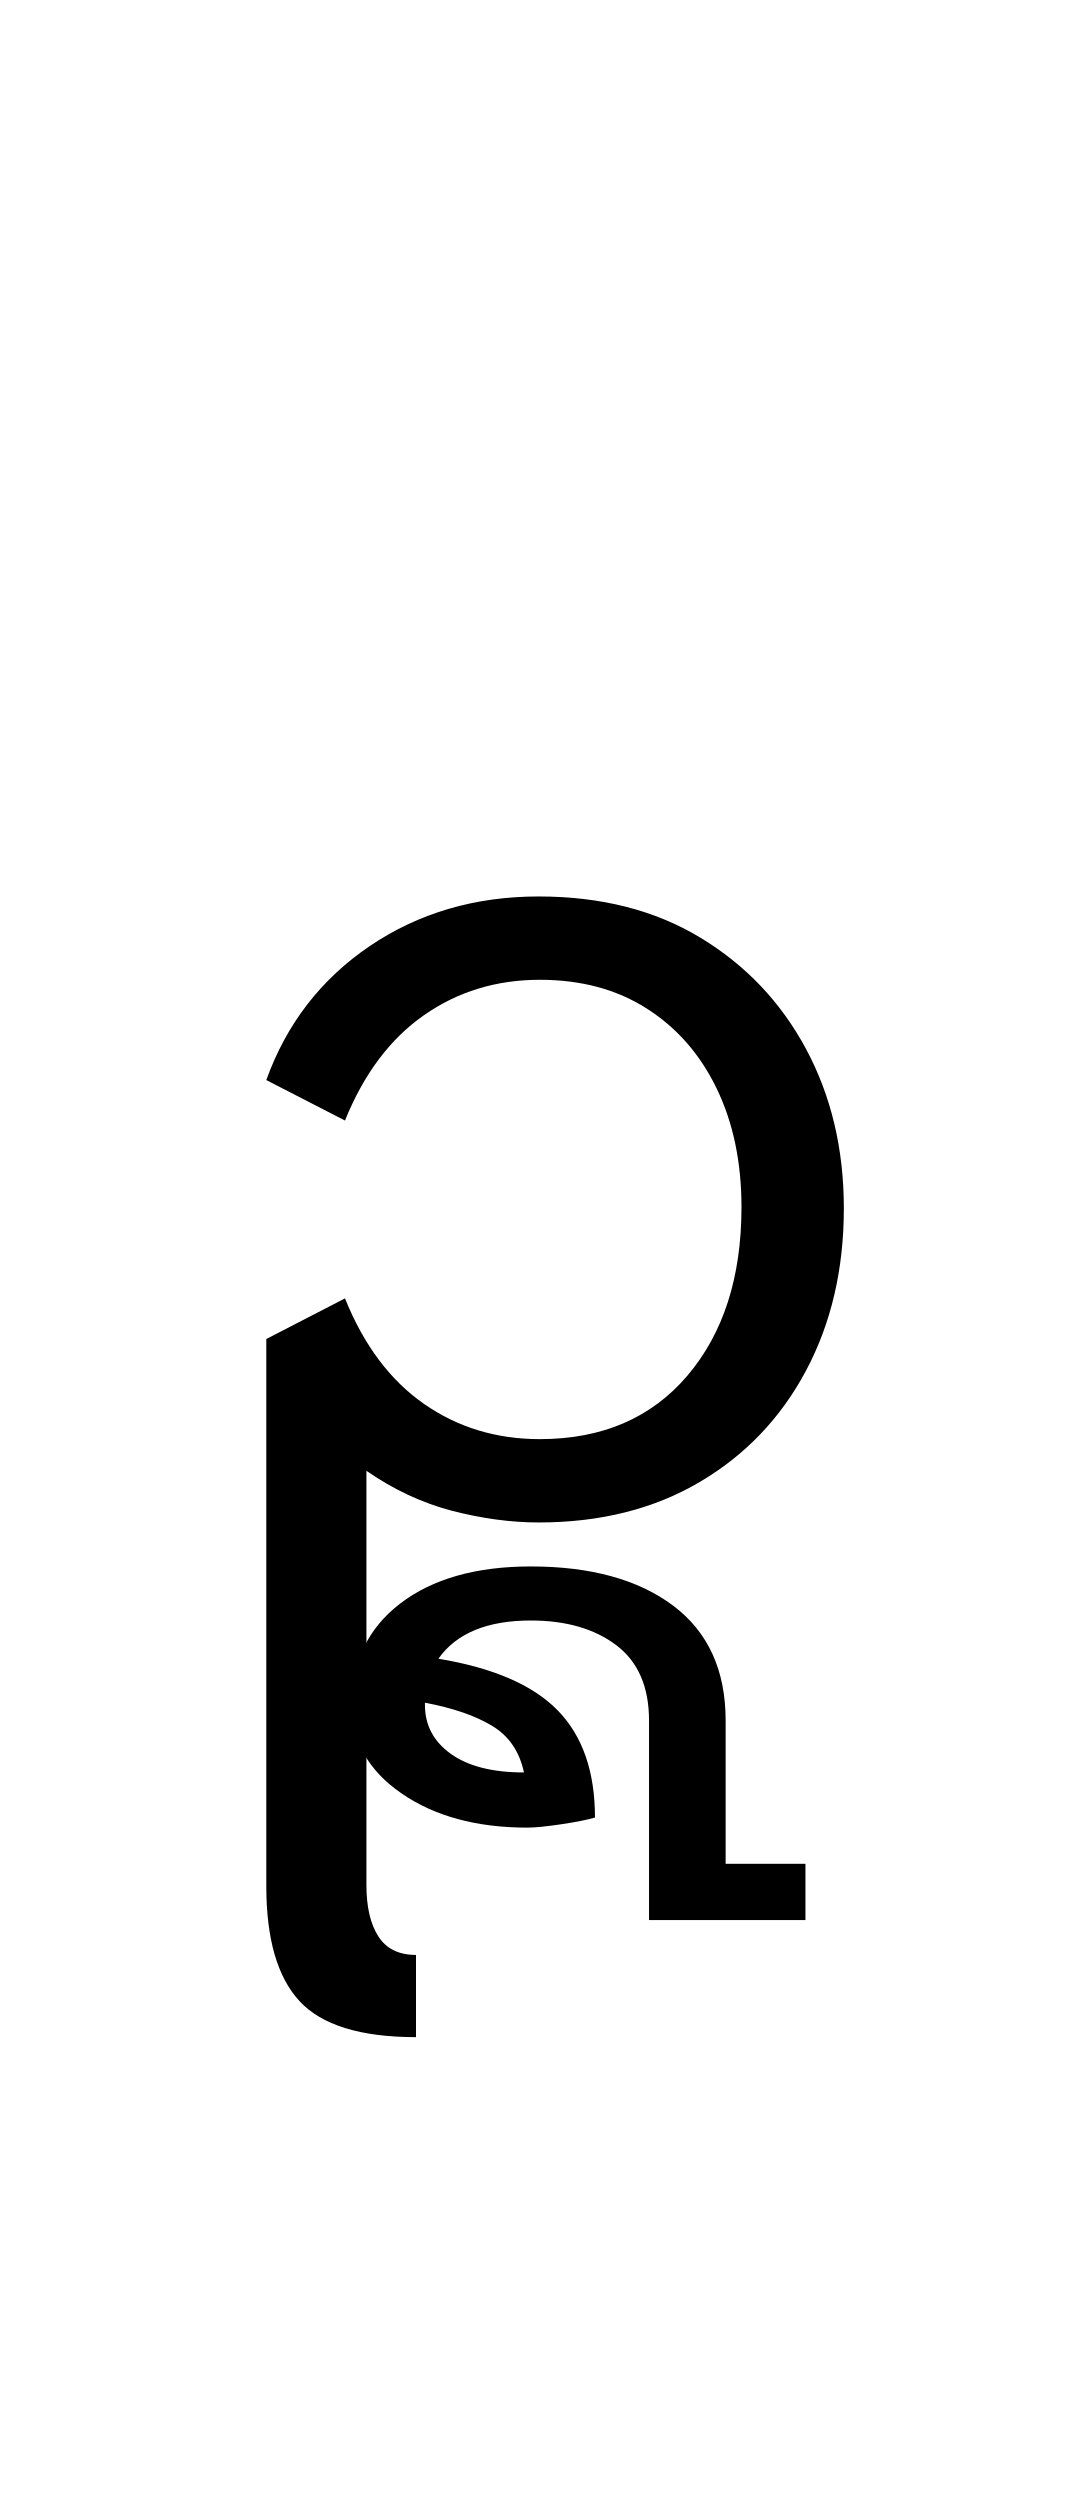
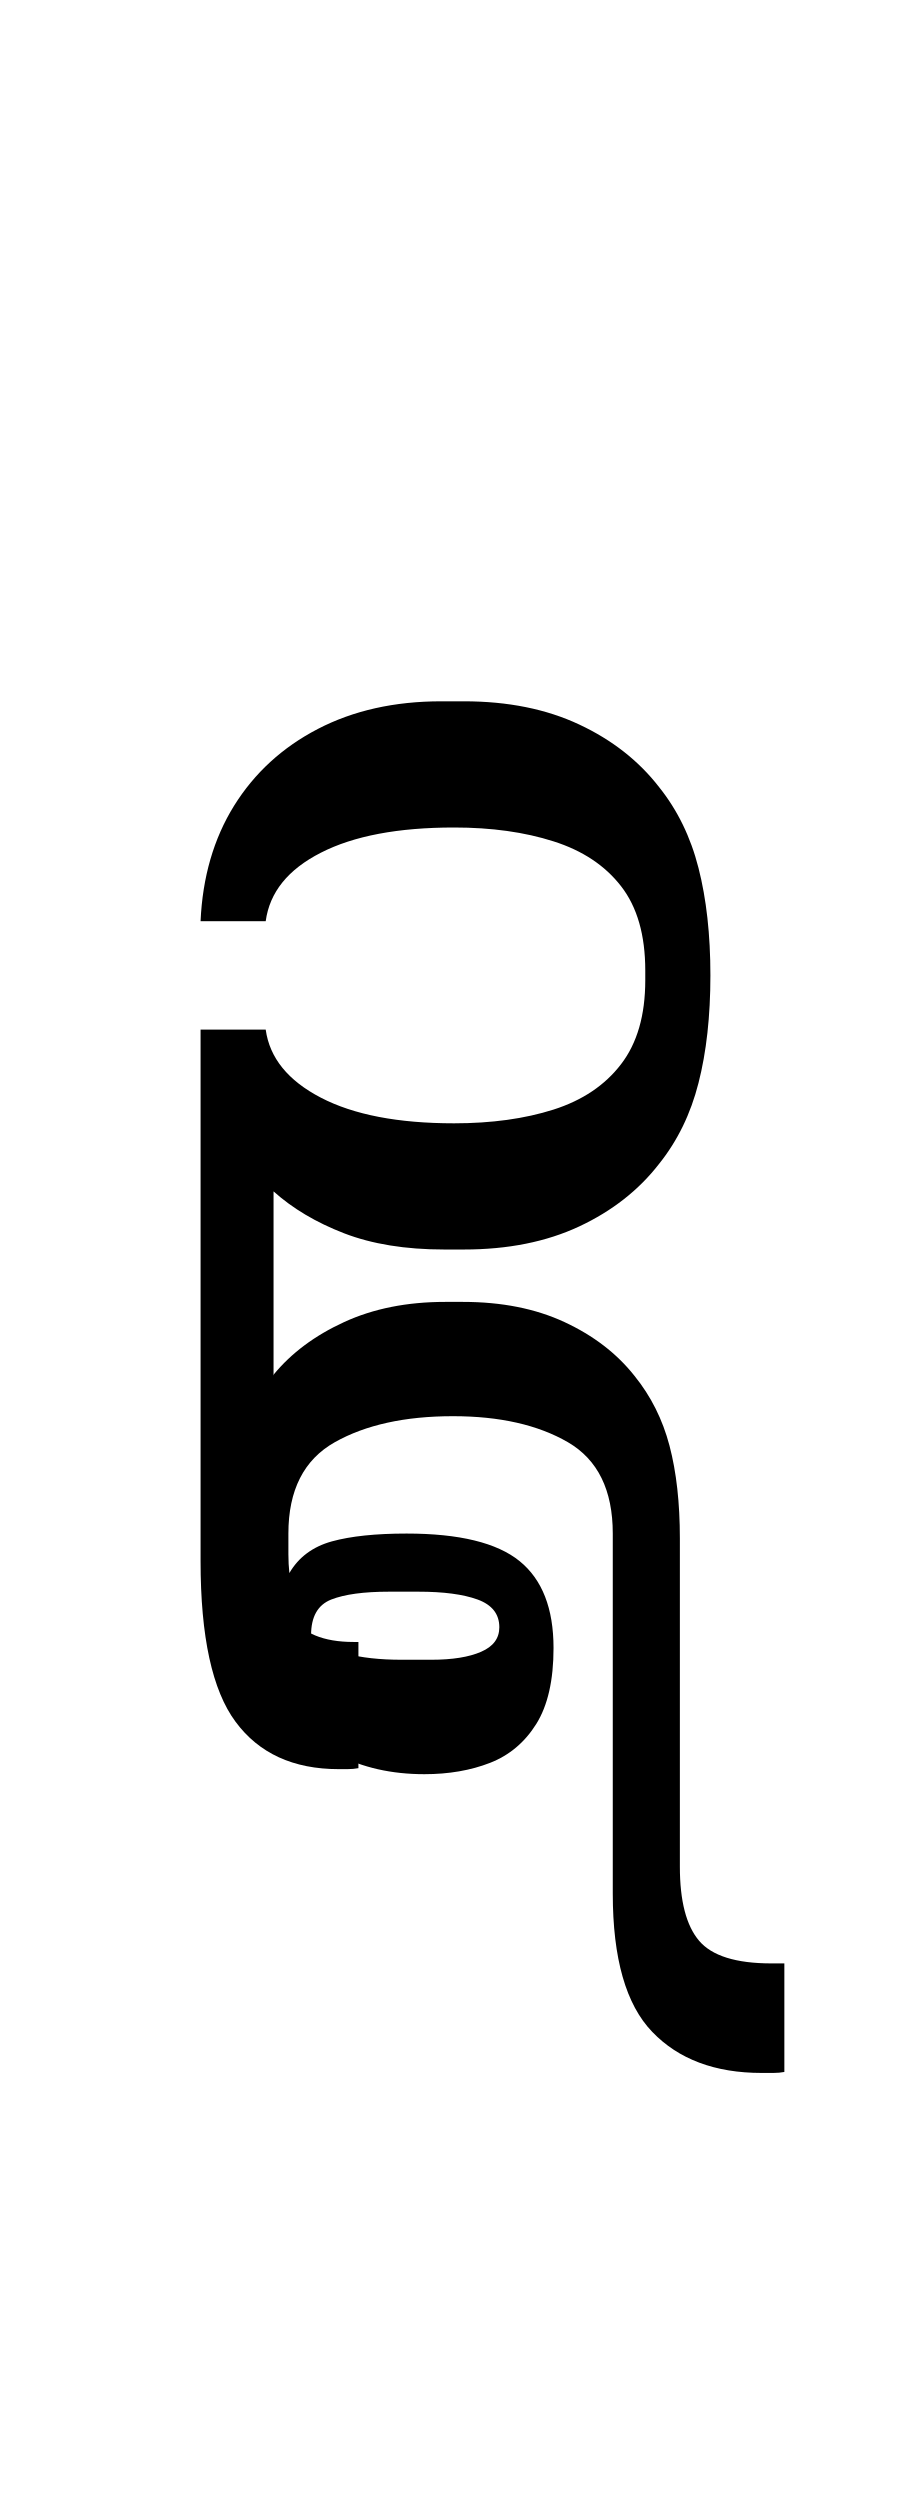
- <svg xmlns="http://www.w3.org/2000/svg" xmlns:xlink="http://www.w3.org/1999/xlink" width="104.703pt" height="244.234pt" viewBox="0 0 104.703 244.234" version="1.1">
+ <svg xmlns="http://www.w3.org/2000/svg" xmlns:xlink="http://www.w3.org/1999/xlink" width="101.297pt" height="278.891pt" viewBox="0 0 101.297 278.891" version="1.1">
  <defs>
    <g>
      <symbol overflow="visible" id="glyph0-0">
        <path style="stroke:none;" d="M 10.344 0 L 10.344 -78.547 L 55.547 -78.547 L 55.547 0 Z M 15.953 -72.938 L 15.953 -5.609 L 49.938 -5.609 L 49.938 -72.938 Z M 15.953 -72.938 " />
      </symbol>
      <symbol overflow="visible" id="glyph0-1">
-         <path style="stroke:none;" d="M 36.625 1.094 C 33.914 1.094 31.094 0.711 28.156 -0.047 C 25.227 -0.816 22.441 -2.117 19.797 -3.953 L 19.797 36.516 C 19.797 38.641 20.18 40.305 20.953 41.516 C 21.723 42.734 22.953 43.344 24.641 43.344 L 24.641 51.375 C 19.211 51.375 15.414 50.195 13.25 47.844 C 11.094 45.5 10.016 41.758 10.016 36.625 L 10.016 -16.828 L 17.703 -20.797 C 19.535 -16.242 22.102 -12.812 25.406 -10.5 C 28.707 -8.195 32.484 -7.047 36.734 -7.047 C 42.828 -7.047 47.633 -9.113 51.156 -13.25 C 54.676 -17.395 56.438 -22.879 56.438 -29.703 C 56.438 -34.098 55.629 -37.961 54.016 -41.297 C 52.398 -44.641 50.125 -47.242 47.188 -49.109 C 44.258 -50.984 40.773 -51.922 36.734 -51.922 C 32.484 -51.922 28.707 -50.766 25.406 -48.453 C 22.102 -46.141 19.535 -42.711 17.703 -38.172 L 10.016 -42.125 C 11.992 -47.625 15.363 -51.988 20.125 -55.219 C 24.895 -58.445 30.395 -60.062 36.625 -60.062 C 42.719 -60.062 47.977 -58.723 52.406 -56.047 C 56.844 -53.367 60.289 -49.738 62.75 -45.156 C 65.207 -40.57 66.438 -35.383 66.438 -29.594 C 66.438 -23.656 65.207 -18.375 62.75 -13.75 C 60.289 -9.125 56.828 -5.492 52.359 -2.859 C 47.891 -0.223 42.645 1.094 36.625 1.094 Z M 36.625 1.094 " />
+         <path style="stroke:none;" d="M 13.641 -35.531 L 6.375 -35.531 C 6.594 -40.445 7.836 -44.738 10.109 -48.406 C 12.391 -52.07 15.508 -54.93 19.469 -56.984 C 23.426 -59.035 28.008 -60.062 33.219 -60.062 L 35.75 -60.062 C 40.664 -60.062 44.957 -59.195 48.625 -57.469 C 52.289 -55.75 55.258 -53.422 57.531 -50.484 C 59.582 -47.922 61.047 -44.914 61.922 -41.469 C 62.805 -38.02 63.25 -34.023 63.25 -29.484 C 63.25 -24.93 62.805 -20.93 61.922 -17.484 C 61.047 -14.035 59.582 -11.031 57.531 -8.469 C 55.258 -5.531 52.289 -3.203 48.625 -1.484 C 44.957 0.234 40.664 1.094 35.75 1.094 L 33.547 1.094 C 29.223 1.094 25.5 0.488 22.375 -0.719 C 19.258 -1.926 16.641 -3.484 14.516 -5.391 L 14.516 32.344 C 14.516 36.812 15.156 40.016 16.438 41.953 C 17.727 43.898 20.062 44.875 23.438 44.875 L 23.984 44.875 L 23.984 58.953 C 23.617 59.023 23.211 59.062 22.766 59.062 C 22.328 59.062 22 59.062 21.781 59.062 C 16.719 59.062 12.883 57.301 10.281 53.781 C 7.676 50.27 6.375 44.297 6.375 35.859 L 6.375 -23.438 L 13.641 -23.438 C 14.078 -20.281 16.129 -17.75 19.797 -15.844 C 23.461 -13.938 28.414 -12.984 34.656 -12.984 C 38.832 -12.984 42.531 -13.492 45.75 -14.516 C 48.977 -15.547 51.488 -17.234 53.281 -19.578 C 55.082 -21.922 55.984 -25.039 55.984 -28.938 L 55.984 -30.031 C 55.984 -33.988 55.082 -37.125 53.281 -39.438 C 51.488 -41.75 48.977 -43.414 45.75 -44.438 C 42.531 -45.469 38.832 -45.984 34.656 -45.984 C 28.414 -45.984 23.461 -45.047 19.797 -43.172 C 16.129 -41.305 14.078 -38.758 13.641 -35.531 Z M 13.641 -35.531 " />
      </symbol>
      <symbol overflow="visible" id="glyph0-2">
-         <path style="stroke:none;" d="M -25.297 39.938 L -25.297 20.453 C -25.297 17.16 -26.359 14.707 -28.484 13.094 C -30.617 11.477 -33.406 10.672 -36.844 10.672 C -41.102 10.672 -44.113 11.914 -45.875 14.406 C -40.52 15.289 -36.629 16.977 -34.203 19.469 C -31.785 21.957 -30.578 25.441 -30.578 29.922 C -31.316 30.141 -32.414 30.359 -33.875 30.578 C -35.344 30.797 -36.445 30.906 -37.188 30.906 C -42.164 30.906 -46.27 29.785 -49.5 27.547 C -52.727 25.316 -54.344 22.441 -54.344 18.922 C -54.344 14.742 -52.766 11.441 -49.609 9.016 C -46.453 6.598 -42.195 5.391 -36.844 5.391 C -30.977 5.391 -26.336 6.672 -22.922 9.234 C -19.516 11.805 -17.812 15.547 -17.812 20.453 L -17.812 34.438 L -10.016 34.438 L -10.016 39.938 Z M -47.188 18.922 C -47.188 20.898 -46.344 22.492 -44.656 23.703 C -42.969 24.91 -40.586 25.516 -37.516 25.516 C -37.953 23.461 -38.992 21.941 -40.641 20.953 C -42.297 19.961 -44.477 19.211 -47.188 18.703 Z M -47.188 18.922 " />
+         <path style="stroke:none;" d="M -9.453 33.328 L -9.453 69.953 C -9.453 73.773 -8.738 76.523 -7.312 78.203 C -5.883 79.891 -3.191 80.734 0.766 80.734 L 2.203 80.734 L 2.203 92.844 C 1.836 92.914 1.43 92.953 0.984 92.953 C 0.547 92.953 0.109 92.953 -0.328 92.953 C -5.535 92.953 -9.602 91.426 -12.531 88.375 C -15.469 85.332 -16.938 80.188 -16.938 72.938 L -16.938 32.781 C -16.938 27.938 -18.602 24.539 -21.938 22.594 C -25.281 20.656 -29.555 19.688 -34.766 19.688 C -40.117 19.688 -44.516 20.656 -47.953 22.594 C -51.398 24.539 -53.125 27.938 -53.125 32.781 L -53.125 35.094 C -53.125 35.82 -53.086 36.52 -53.016 37.188 C -51.992 35.426 -50.414 34.25 -48.281 33.656 C -46.156 33.07 -43.375 32.781 -39.938 32.781 C -34.062 32.781 -29.859 33.805 -27.328 35.859 C -24.805 37.91 -23.547 41.141 -23.547 45.547 C -23.547 49.141 -24.188 51.961 -25.469 54.016 C -26.75 56.066 -28.469 57.516 -30.625 58.359 C -32.789 59.203 -35.234 59.625 -37.953 59.625 C -41.617 59.625 -44.863 58.891 -47.688 57.422 C -50.508 55.953 -52.875 53.973 -54.781 51.484 C -56.469 49.129 -57.734 46.469 -58.578 43.5 C -59.422 40.531 -59.844 37.066 -59.844 33.109 C -59.844 29.367 -59.438 25.992 -58.625 22.984 C -57.82 19.984 -56.539 17.344 -54.781 15.062 C -52.801 12.645 -50.176 10.688 -46.906 9.188 C -43.645 7.688 -39.891 6.938 -35.641 6.938 L -33.656 6.938 C -29.332 6.938 -25.555 7.688 -22.328 9.188 C -19.098 10.688 -16.492 12.688 -14.516 15.188 C -12.68 17.457 -11.379 20.055 -10.609 22.984 C -9.836 25.922 -9.453 29.367 -9.453 33.328 Z M -40.484 46.859 L -37.188 46.859 C -34.832 46.859 -32.977 46.562 -31.625 45.969 C -30.27 45.383 -29.594 44.473 -29.594 43.234 C -29.594 41.766 -30.398 40.734 -32.016 40.141 C -33.629 39.555 -35.828 39.266 -38.609 39.266 L -41.906 39.266 C -44.695 39.266 -46.844 39.555 -48.344 40.141 C -49.844 40.734 -50.594 42.055 -50.594 44.109 C -48.758 45.941 -45.391 46.859 -40.484 46.859 Z M -40.484 46.859 " />
      </symbol>
    </g>
  </defs>
  <g id="surface1">
    <g style="fill:rgb(0%,0%,0%);fill-opacity:1;">
-       <use xlink:href="#glyph0-1" x="16" y="147.641" />
-       <use xlink:href="#glyph0-2" x="88.703" y="147.641" />
+       <use xlink:href="#glyph0-1" x="16" y="138.297" />
+       <use xlink:href="#glyph0-2" x="85.297" y="138.297" />
    </g>
  </g>
</svg>
